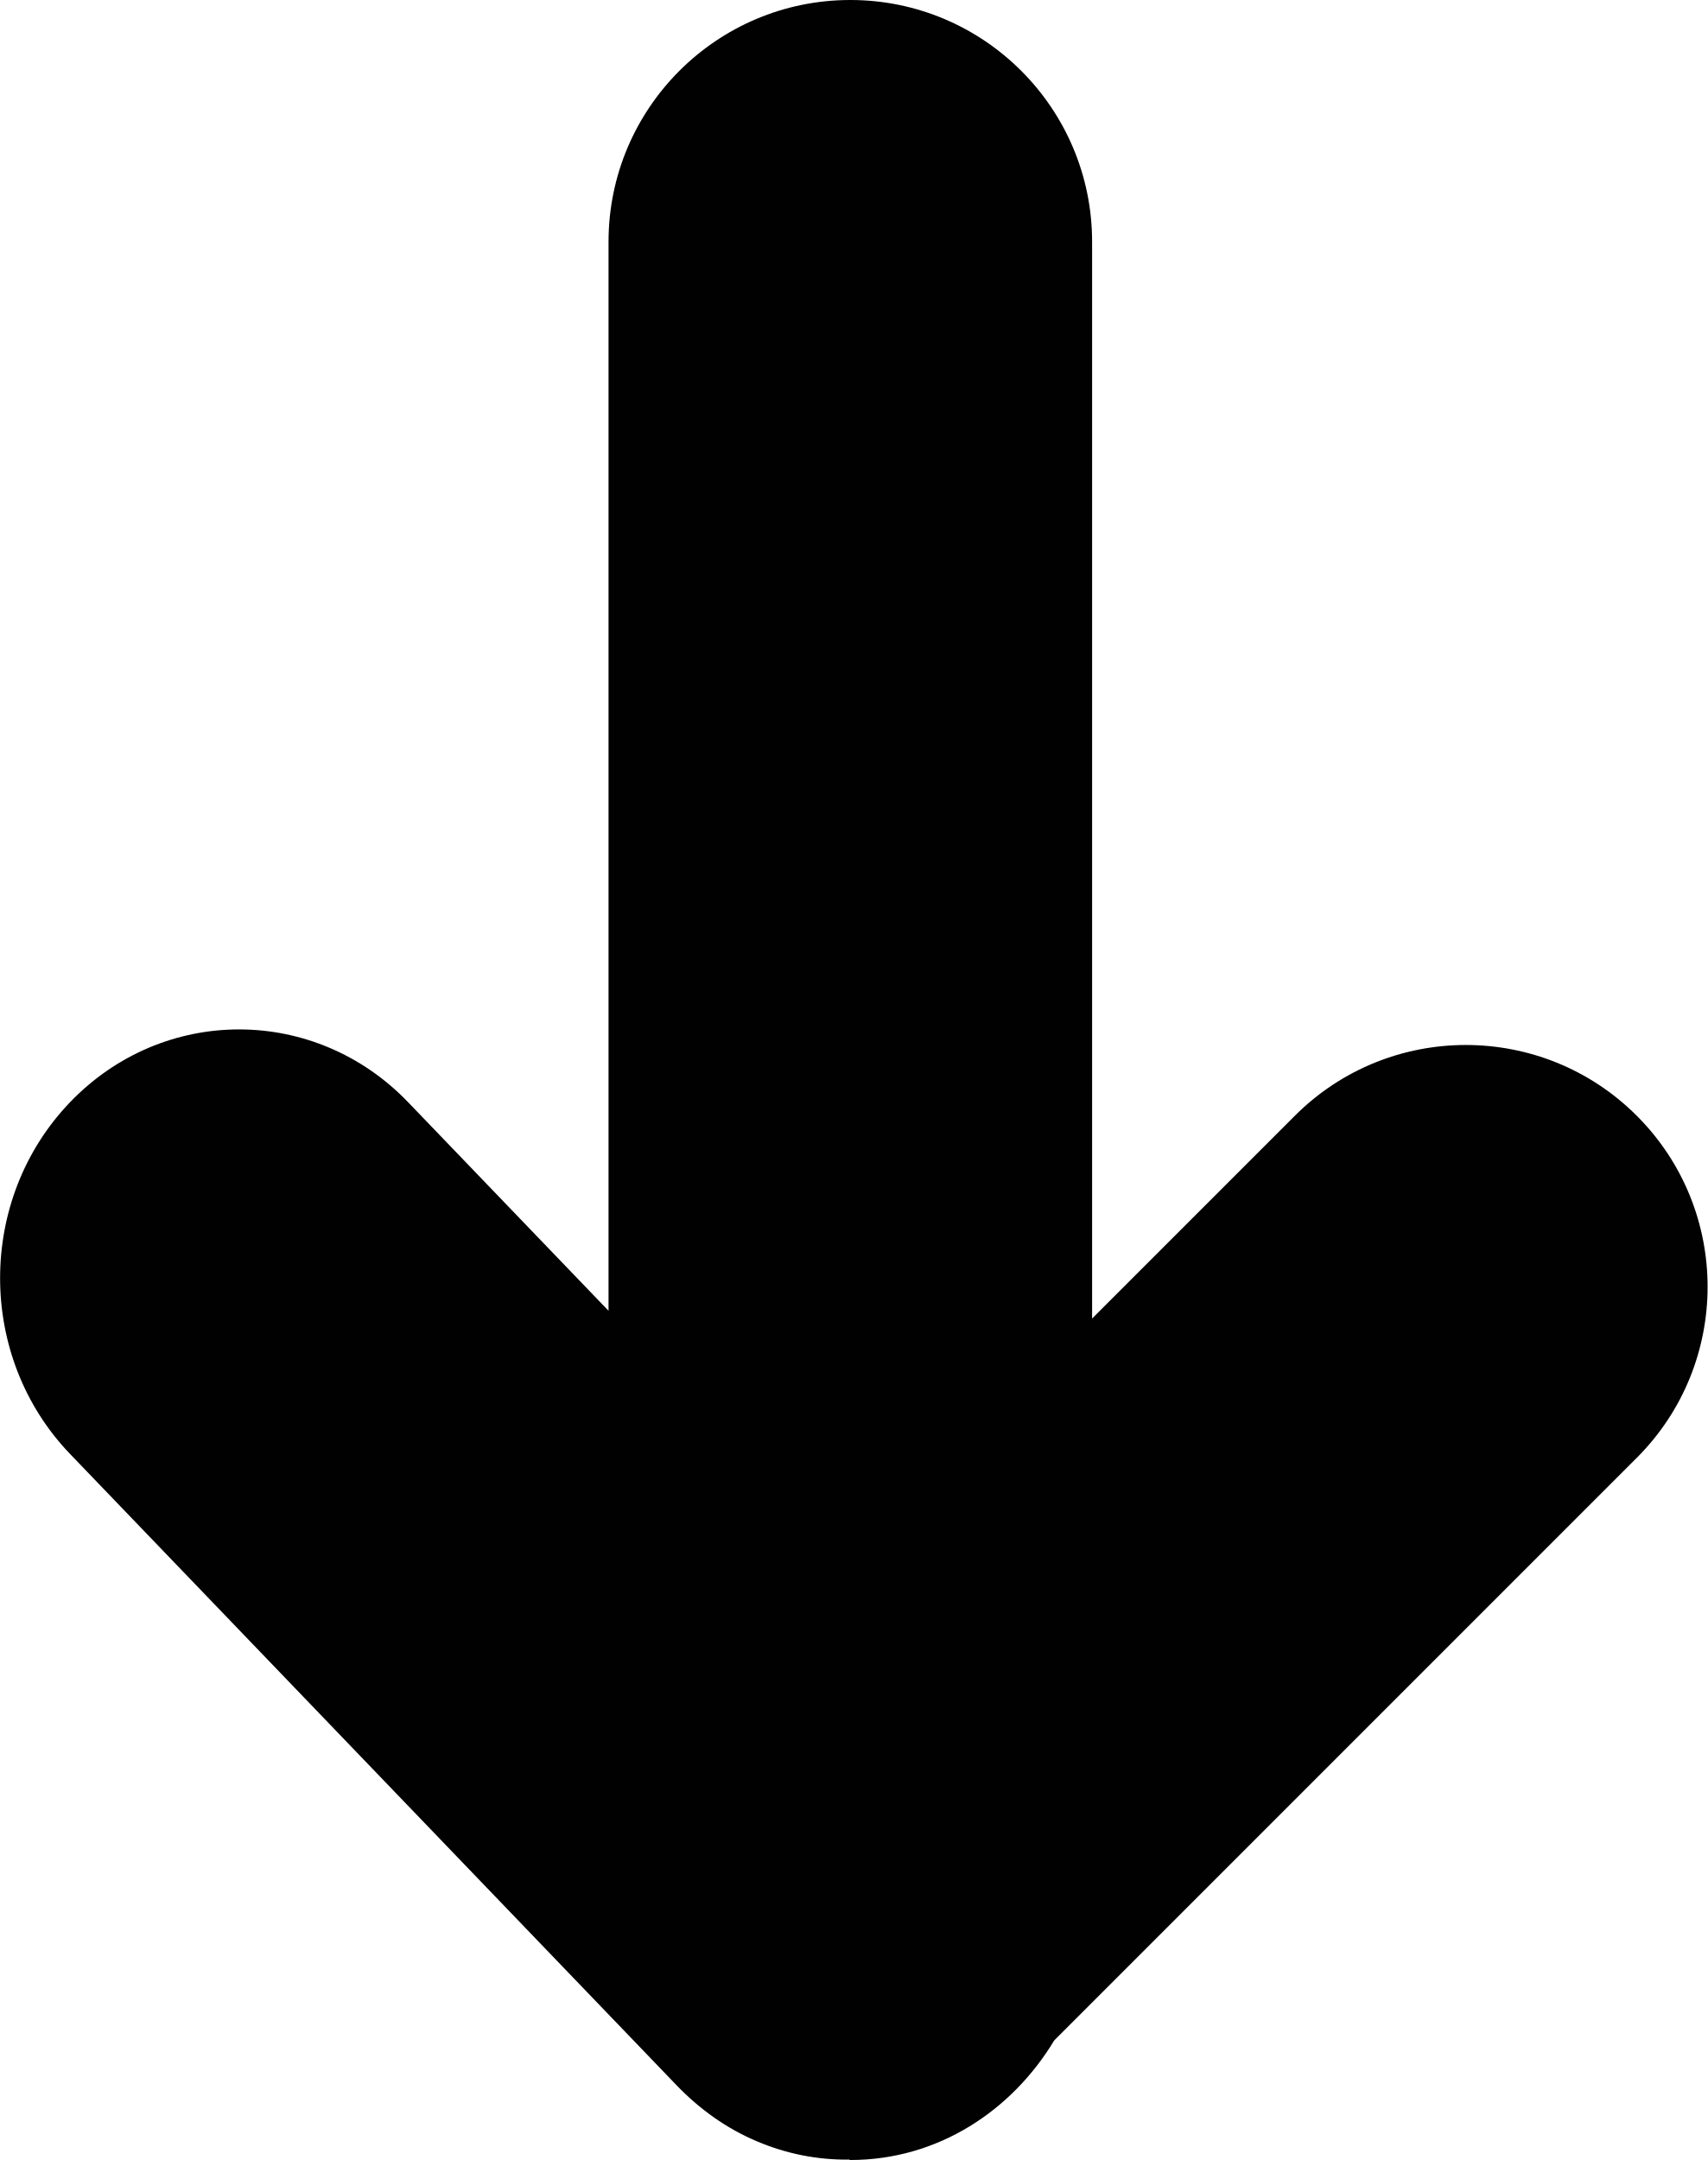
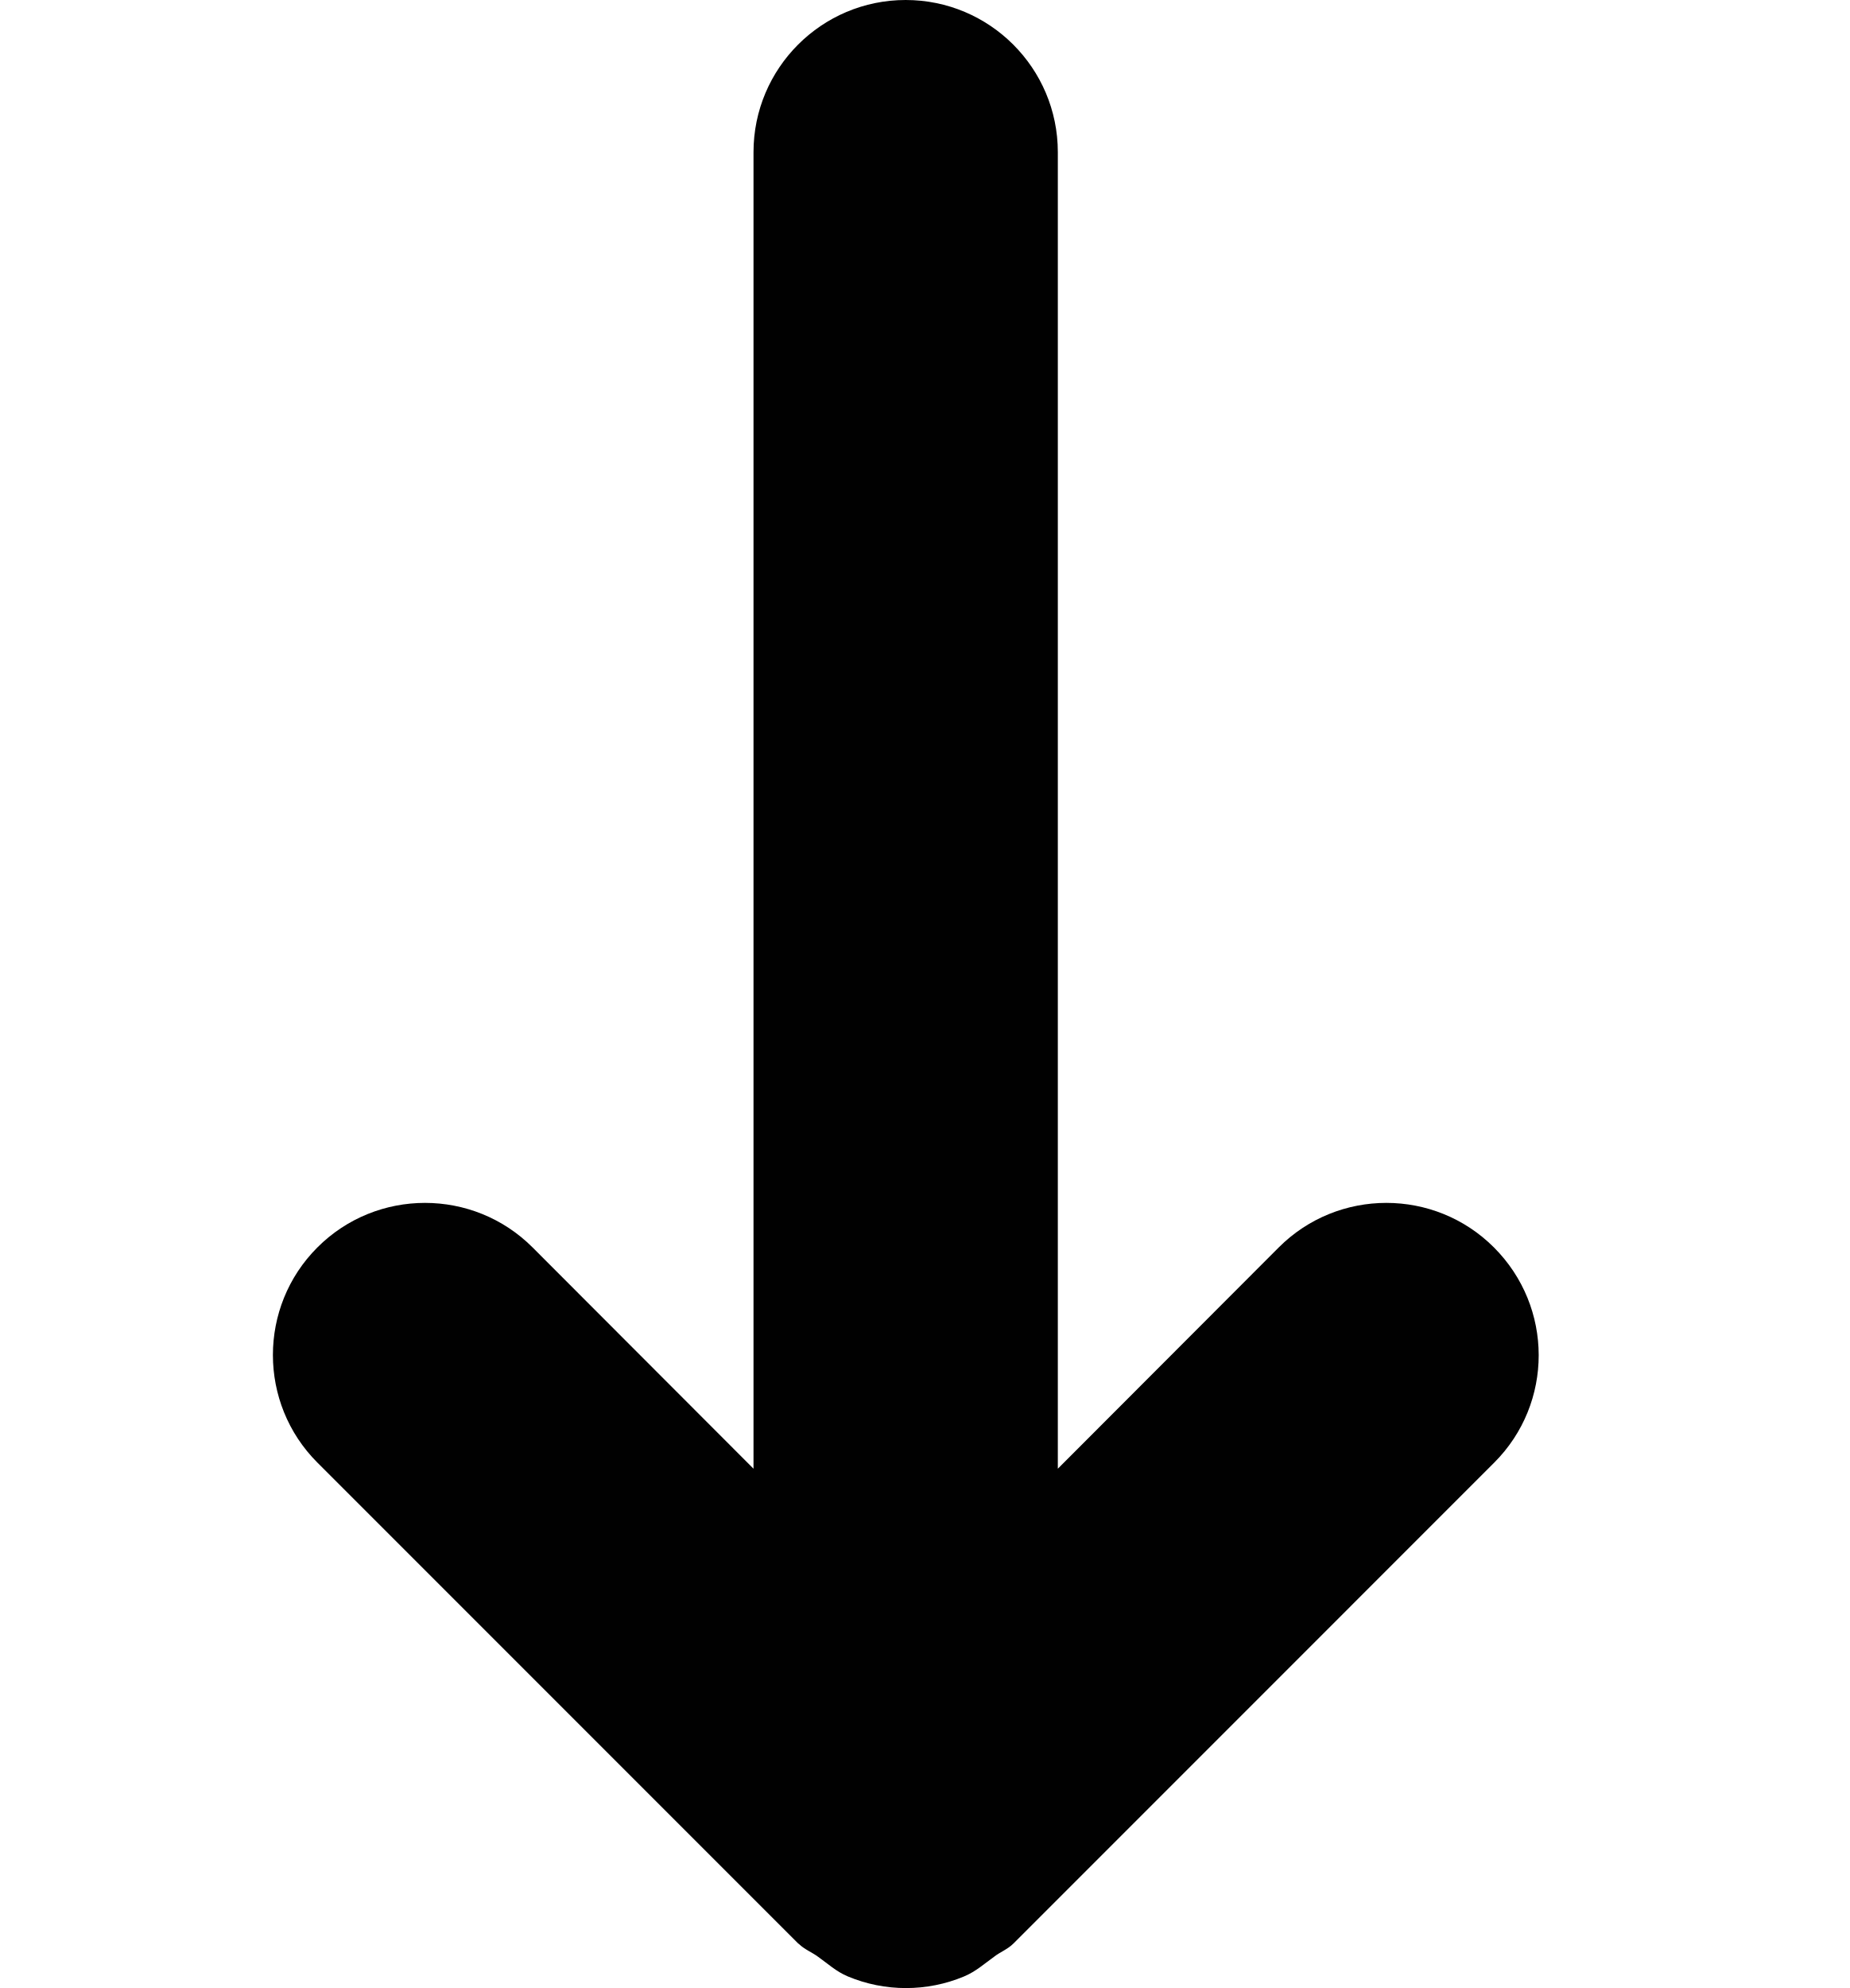
- <svg xmlns="http://www.w3.org/2000/svg" version="1.1" id="Layer_1" x="0px" y="0px" width="4.414px" height="5.583px" viewBox="0 0 4.414 5.583" enable-background="new 0 0 4.414 5.583" xml:space="preserve">
-   <path fill="#010101" d="M3.347,2.884L2.823,3.408V0.625C2.823,0.28,2.543,0,2.198,0C1.853,0,1.573,0.28,1.573,0.625v2.763  L1.055,2.849c-0.241-0.251-0.633-0.251-0.874,0c-0.241,0.251-0.241,0.658,0,0.909L1.75,5.391c0.058,0.06,0.127,0.11,0.205,0.143  c0.077,0.033,0.158,0.049,0.24,0.048c0.001,0,0.002,0.001,0.003,0.001c0.227,0,0.418-0.128,0.527-0.309l1.506-1.506  c0.244-0.244,0.244-0.64,0-0.884C3.987,2.64,3.591,2.64,3.347,2.884z" />
+ <svg xmlns="http://www.w3.org/2000/svg" version="1.1" id="Layer_1" x="0px" y="0px" width="6.077px" height="6.531px" viewBox="0 0 6.077 6.531" enable-background="new 0 0 6.077 6.531" xml:space="preserve">
+   <path fill="#010101" d="M4.909,4.098c-0.195-0.195-0.512-0.195-0.707,0L3.476,4.825V1.449V0.5c0-0.276-0.224-0.5-0.5-0.5  s-0.5,0.224-0.5,0.5v0.949v3.376L1.75,4.098c-0.195-0.195-0.512-0.195-0.707,0s-0.195,0.512,0,0.707l1.58,1.58  c0.001,0.001,0.003,0.001,0.004,0.003c0.018,0.017,0.042,0.026,0.062,0.041c0.031,0.022,0.059,0.048,0.095,0.063  c0.001,0,0.001,0.001,0.002,0.001c0.122,0.051,0.26,0.051,0.382,0c0.001,0,0.001-0.001,0.002-0.001  c0.036-0.015,0.065-0.041,0.097-0.064C3.286,6.413,3.311,6.404,3.33,6.385l1.58-1.58C5.105,4.61,5.105,4.294,4.909,4.098z" />
</svg>
